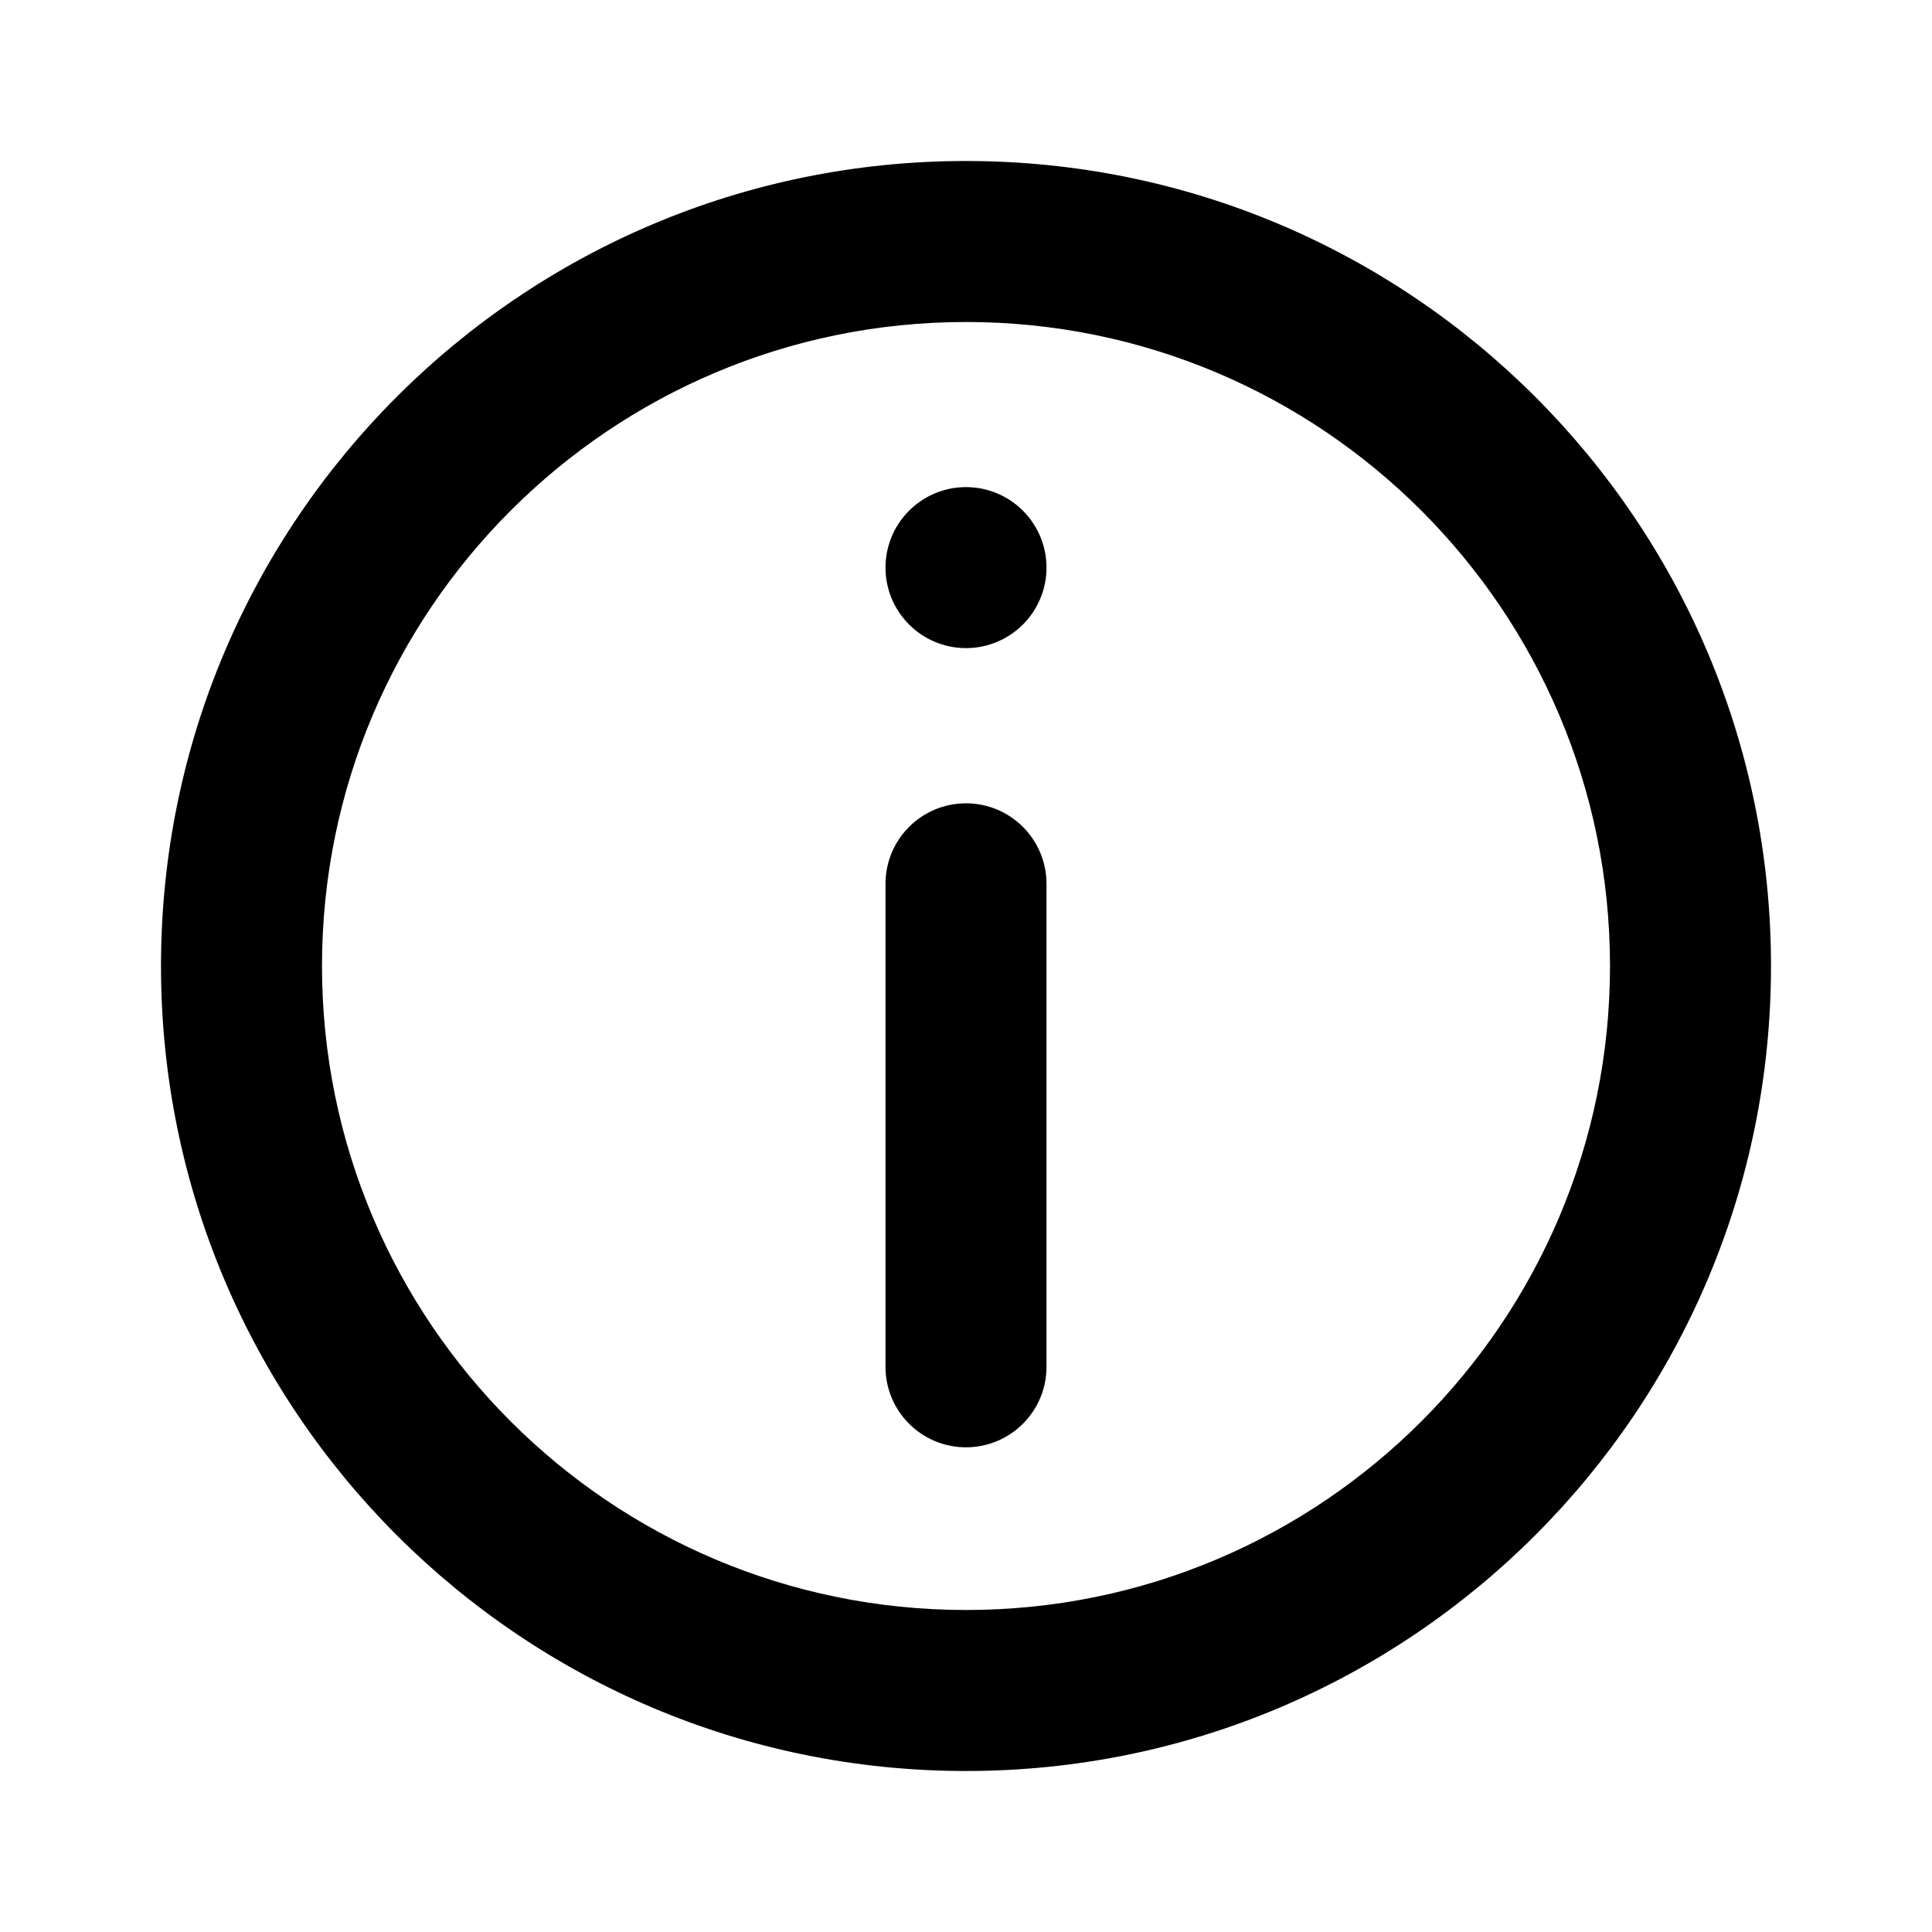
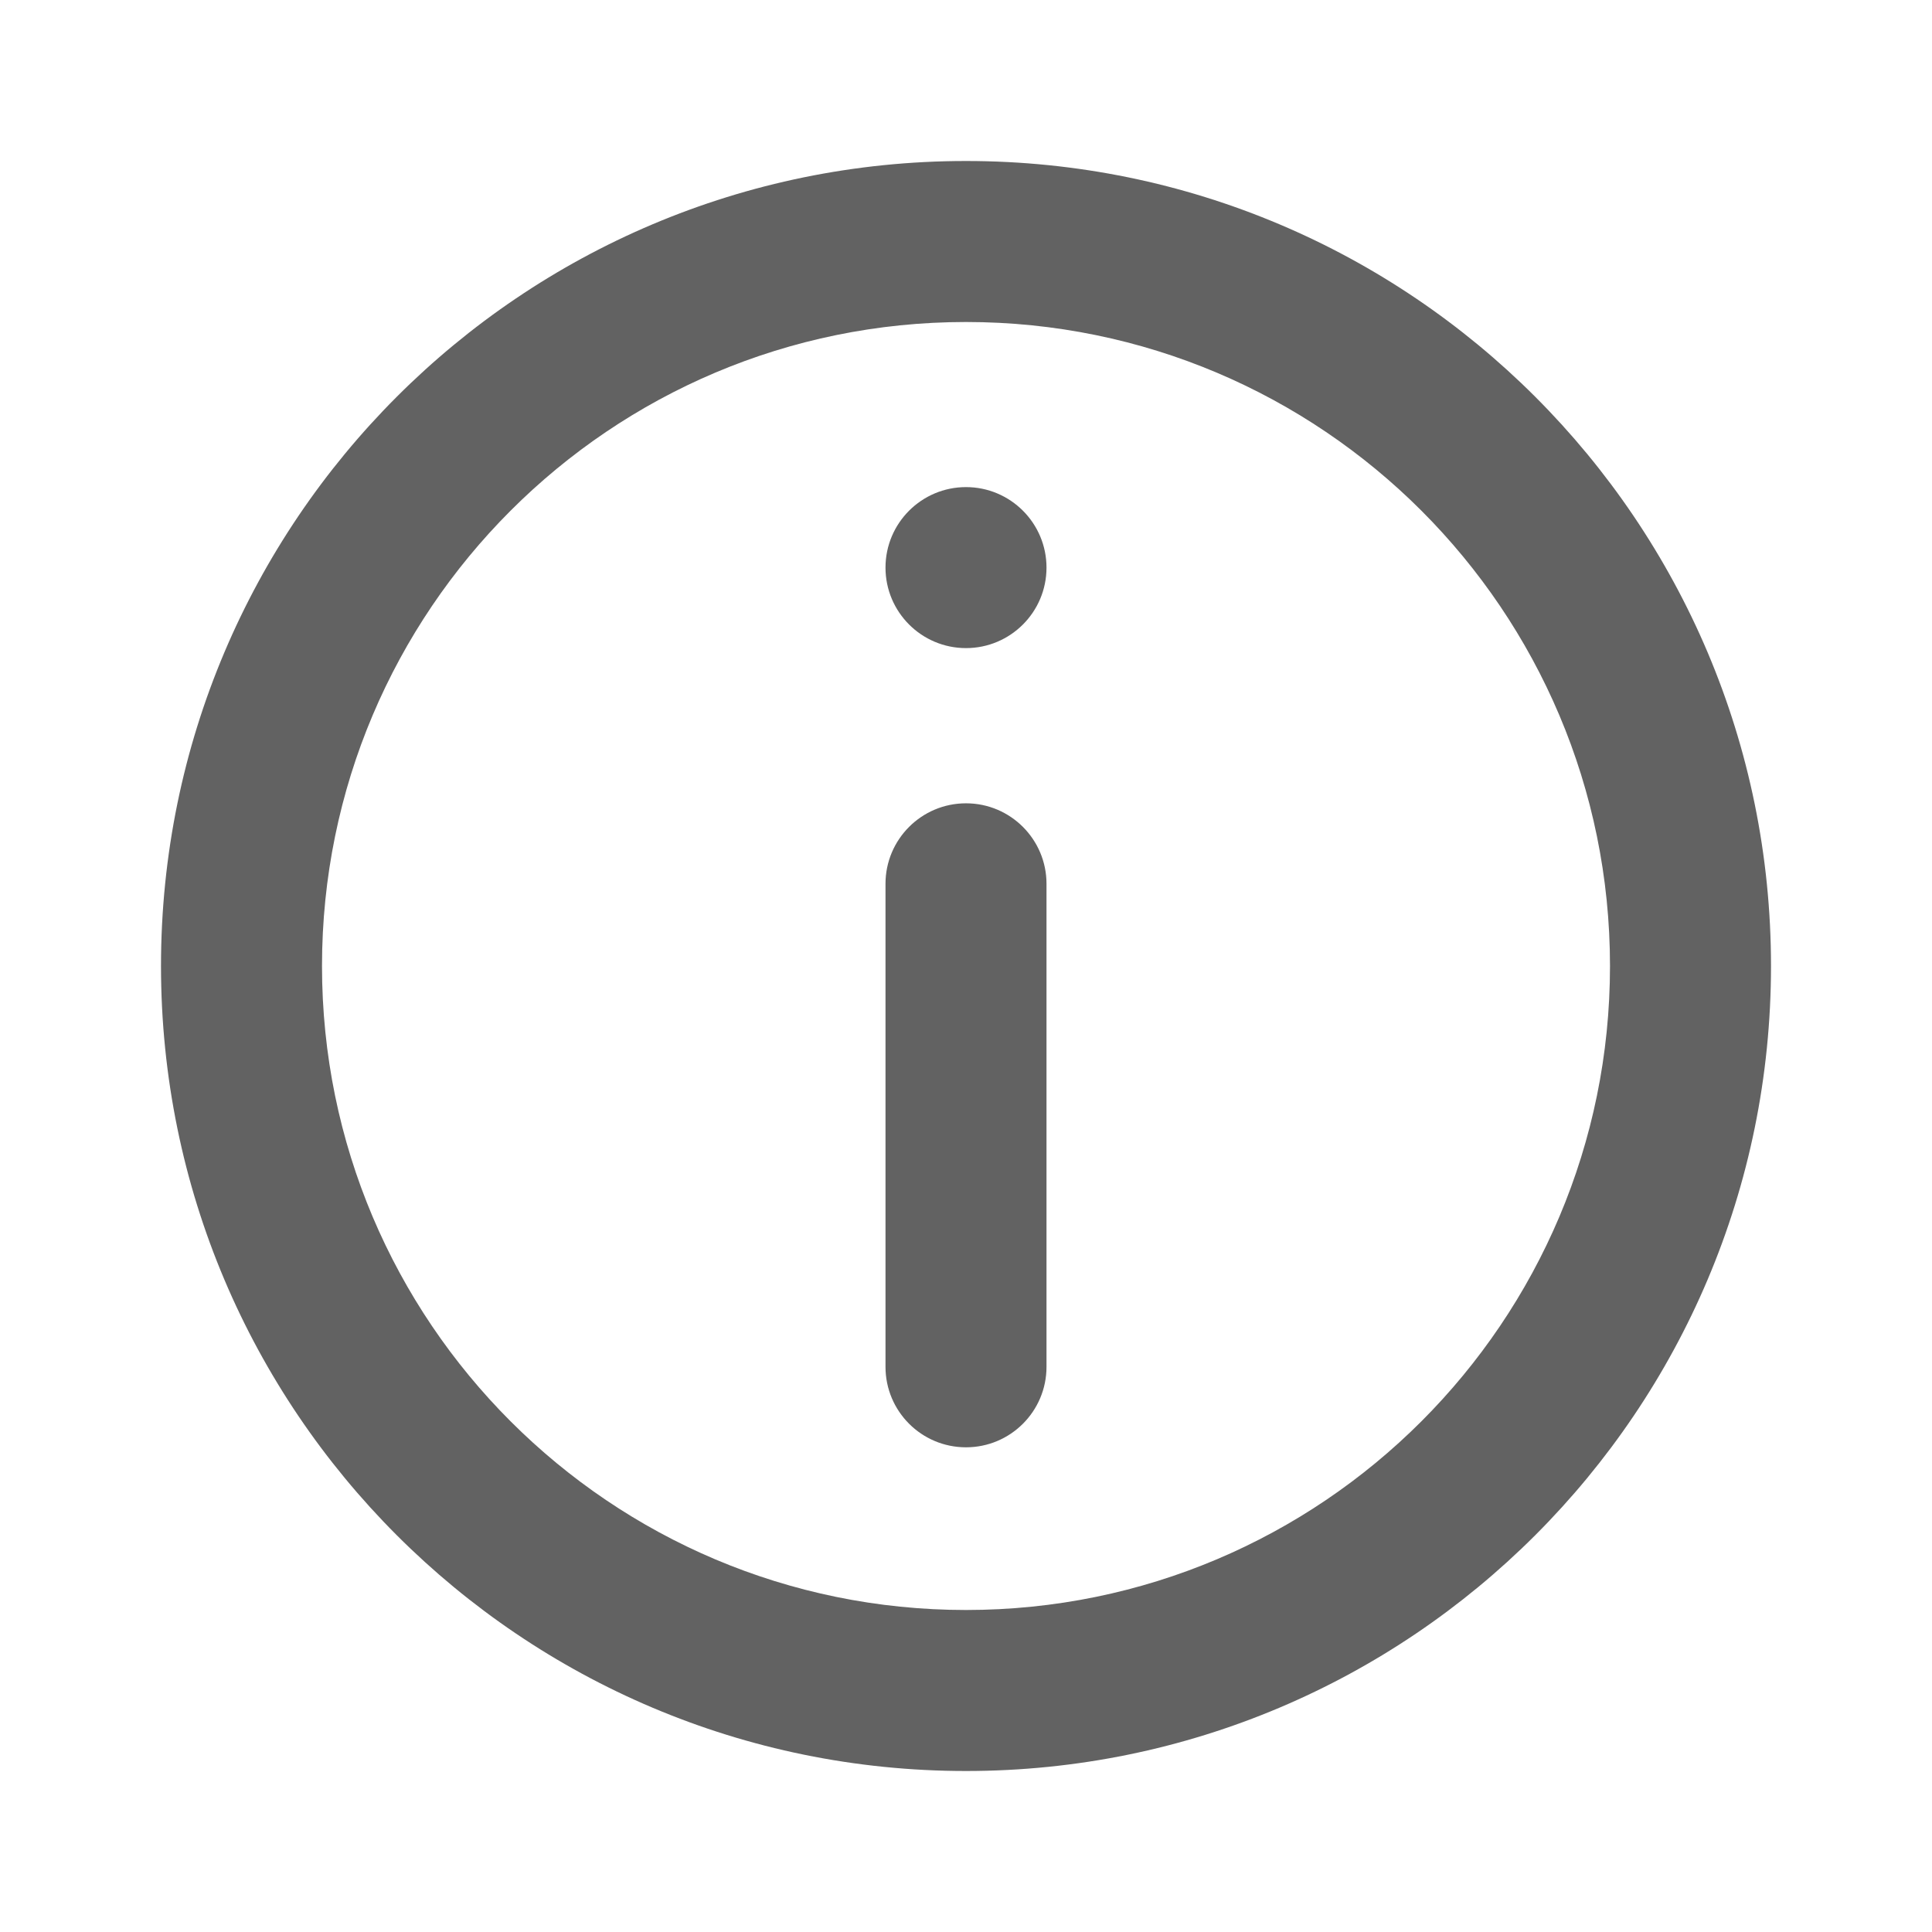
<svg xmlns="http://www.w3.org/2000/svg" width="24" height="24" viewBox="0 0 24 24" fill="none">
-   <path d="M11 10.979C11 10.427 11.448 9.979 12 9.979C12.552 9.979 13 10.427 13 10.979V16.979C13 17.532 12.552 17.979 12 17.979C11.448 17.979 11 17.532 11 16.979V10.979Z" fill="currentColor" />
-   <path d="M12 6.051C11.448 6.051 11 6.499 11 7.051C11 7.603 11.448 8.051 12 8.051C12.552 8.051 13 7.603 13 7.051C13 6.499 12.552 6.051 12 6.051Z" fill="currentColor" />
-   <path fill-rule="evenodd" clip-rule="evenodd" d="M12 2C6.477 2 2 6.477 2 12C2 17.523 6.477 22 12 22C17.523 22 22 17.523 22 12C22 6.477 17.523 2 12 2ZM4 12C4 16.418 7.582 20 12 20C16.418 20 20 16.418 20 12C20 7.582 16.418 4 12 4C7.582 4 4 7.582 4 12Z" fill="currentColor" />
+   <path d="M11 10.979C11 10.427 11.448 9.979 12 9.979C12.552 9.979 13 10.427 13 10.979V16.979C13 17.532 12.552 17.979 12 17.979C11.448 17.979 11 17.532 11 16.979V10.979Z" fill="#626262" />
+   <path d="M12 6.051C11.448 6.051 11 6.499 11 7.051C11 7.603 11.448 8.051 12 8.051C12.552 8.051 13 7.603 13 7.051C13 6.499 12.552 6.051 12 6.051Z" fill="#626262" />
+   <path fill-rule="evenodd" clip-rule="evenodd" d="M12 2C6.477 2 2 6.477 2 12C2 17.523 6.477 22 12 22C17.523 22 22 17.523 22 12C22 6.477 17.523 2 12 2ZM4 12C4 16.418 7.582 20 12 20C16.418 20 20 16.418 20 12C20 7.582 16.418 4 12 4C7.582 4 4 7.582 4 12Z" fill="#626262" />
</svg>
